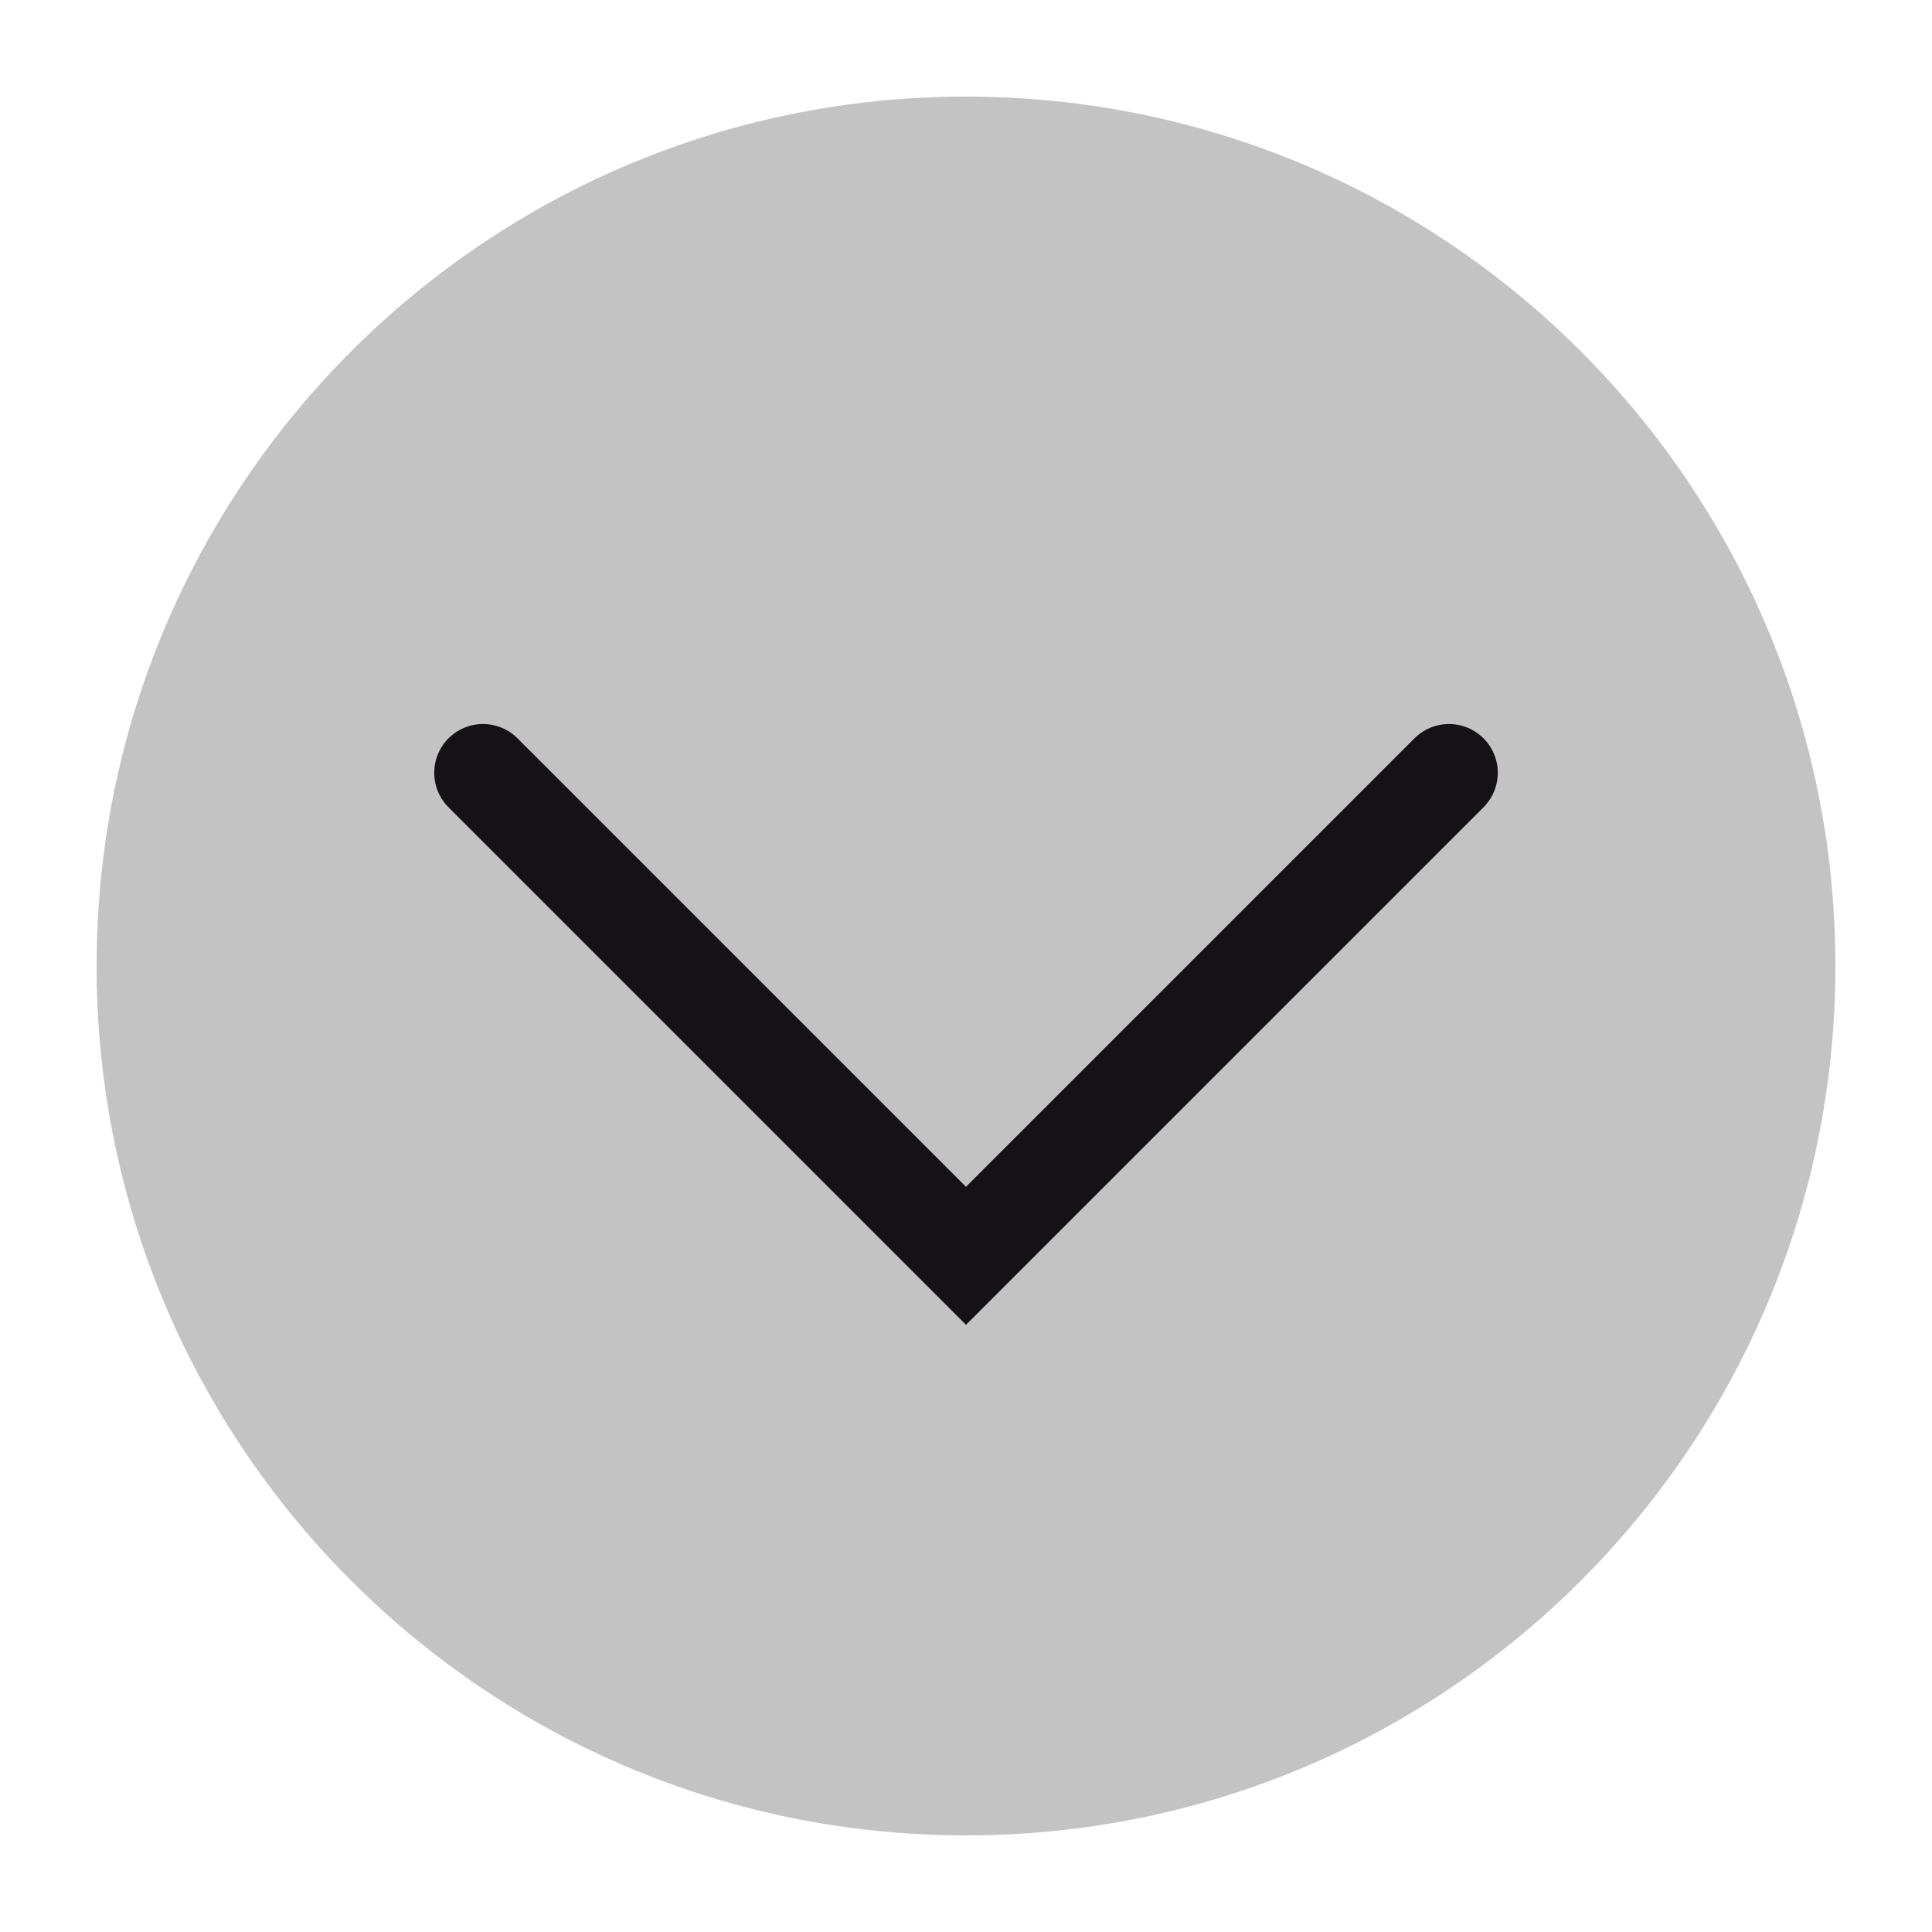
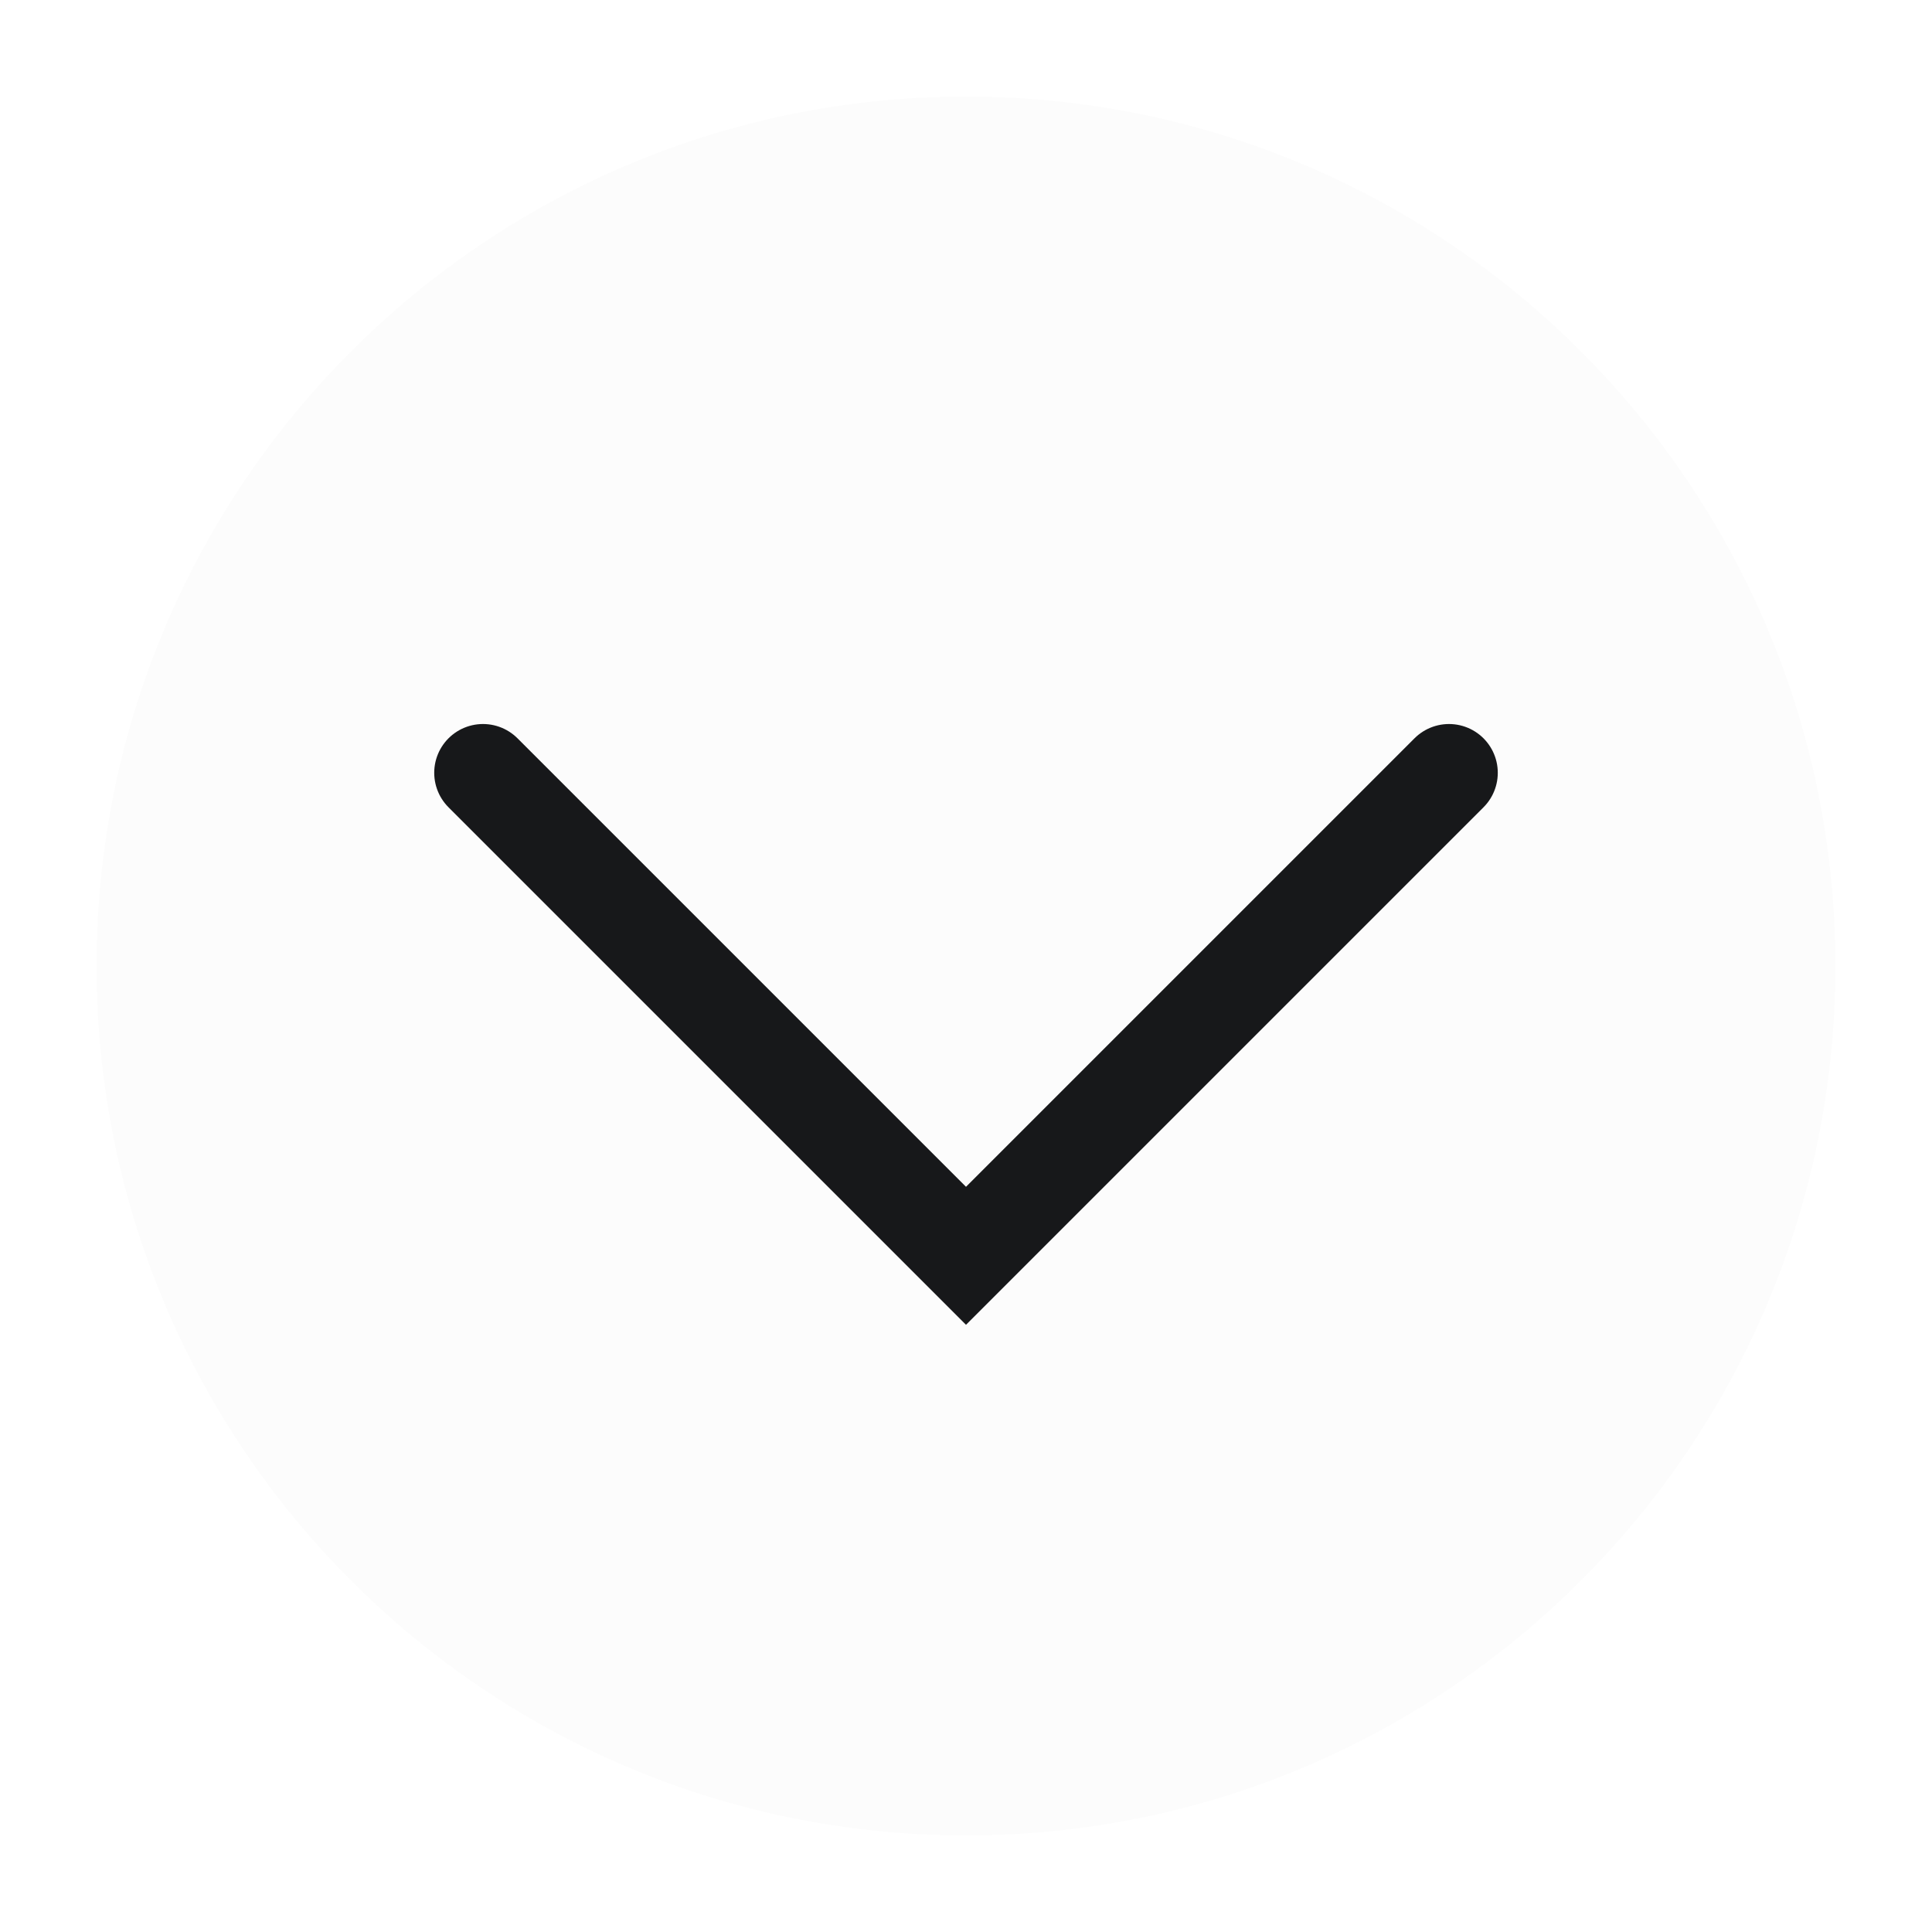
<svg xmlns="http://www.w3.org/2000/svg" viewBox="0 0 50 50" version="1.2" baseProfile="tiny">
  <defs>
</defs>
  <g fill="none" stroke="black" stroke-width="1" fill-rule="evenodd" stroke-linecap="square" stroke-linejoin="bevel">
    <g fill="none" stroke="#000000" stroke-opacity="1" stroke-width="1" stroke-linecap="square" stroke-linejoin="bevel" transform="matrix(1,0,0,1,0,0)" font-family="Noto Sans" font-size="10" font-weight="400" font-style="normal">
</g>
-     <g fill="#c4c3c4" fill-opacity="1" stroke="none" transform="matrix(2.5,0,0,2.5,2.5,2.5)" font-family="Noto Sans" font-size="10" font-weight="400" font-style="normal">
+     <g fill="#fcfcfc" fill-opacity="1" stroke="none" transform="matrix(2.5,0,0,2.5,2.5,2.5)" font-family="Noto Sans" font-size="10" font-weight="400" font-style="normal">
      <circle cx="9" cy="9" r="9" />
    </g>
-     <g fill="none" stroke="#141215" stroke-opacity="1" stroke-width="1.01" stroke-linecap="round" stroke-linejoin="miter" stroke-miterlimit="2" transform="matrix(2.5,0,0,2.5,2.5,2.5)" font-family="Noto Sans" font-size="10" font-weight="400" font-style="normal">
+     <g fill="none" stroke="#17181a" stroke-opacity="1" stroke-width="1.01" stroke-linecap="round" stroke-linejoin="miter" stroke-miterlimit="2" transform="matrix(2.5,0,0,2.5,2.5,2.5)" font-family="Noto Sans" font-size="10" font-weight="400" font-style="normal">
      <polyline fill="none" vector-effect="none" points="4,7 9,12 14,7 " />
    </g>
    <g fill="none" stroke="#000000" stroke-opacity="1" stroke-width="1" stroke-linecap="square" stroke-linejoin="bevel" transform="matrix(1,0,0,1,0,0)" font-family="Noto Sans" font-size="10" font-weight="400" font-style="normal">
</g>
  </g>
</svg>
